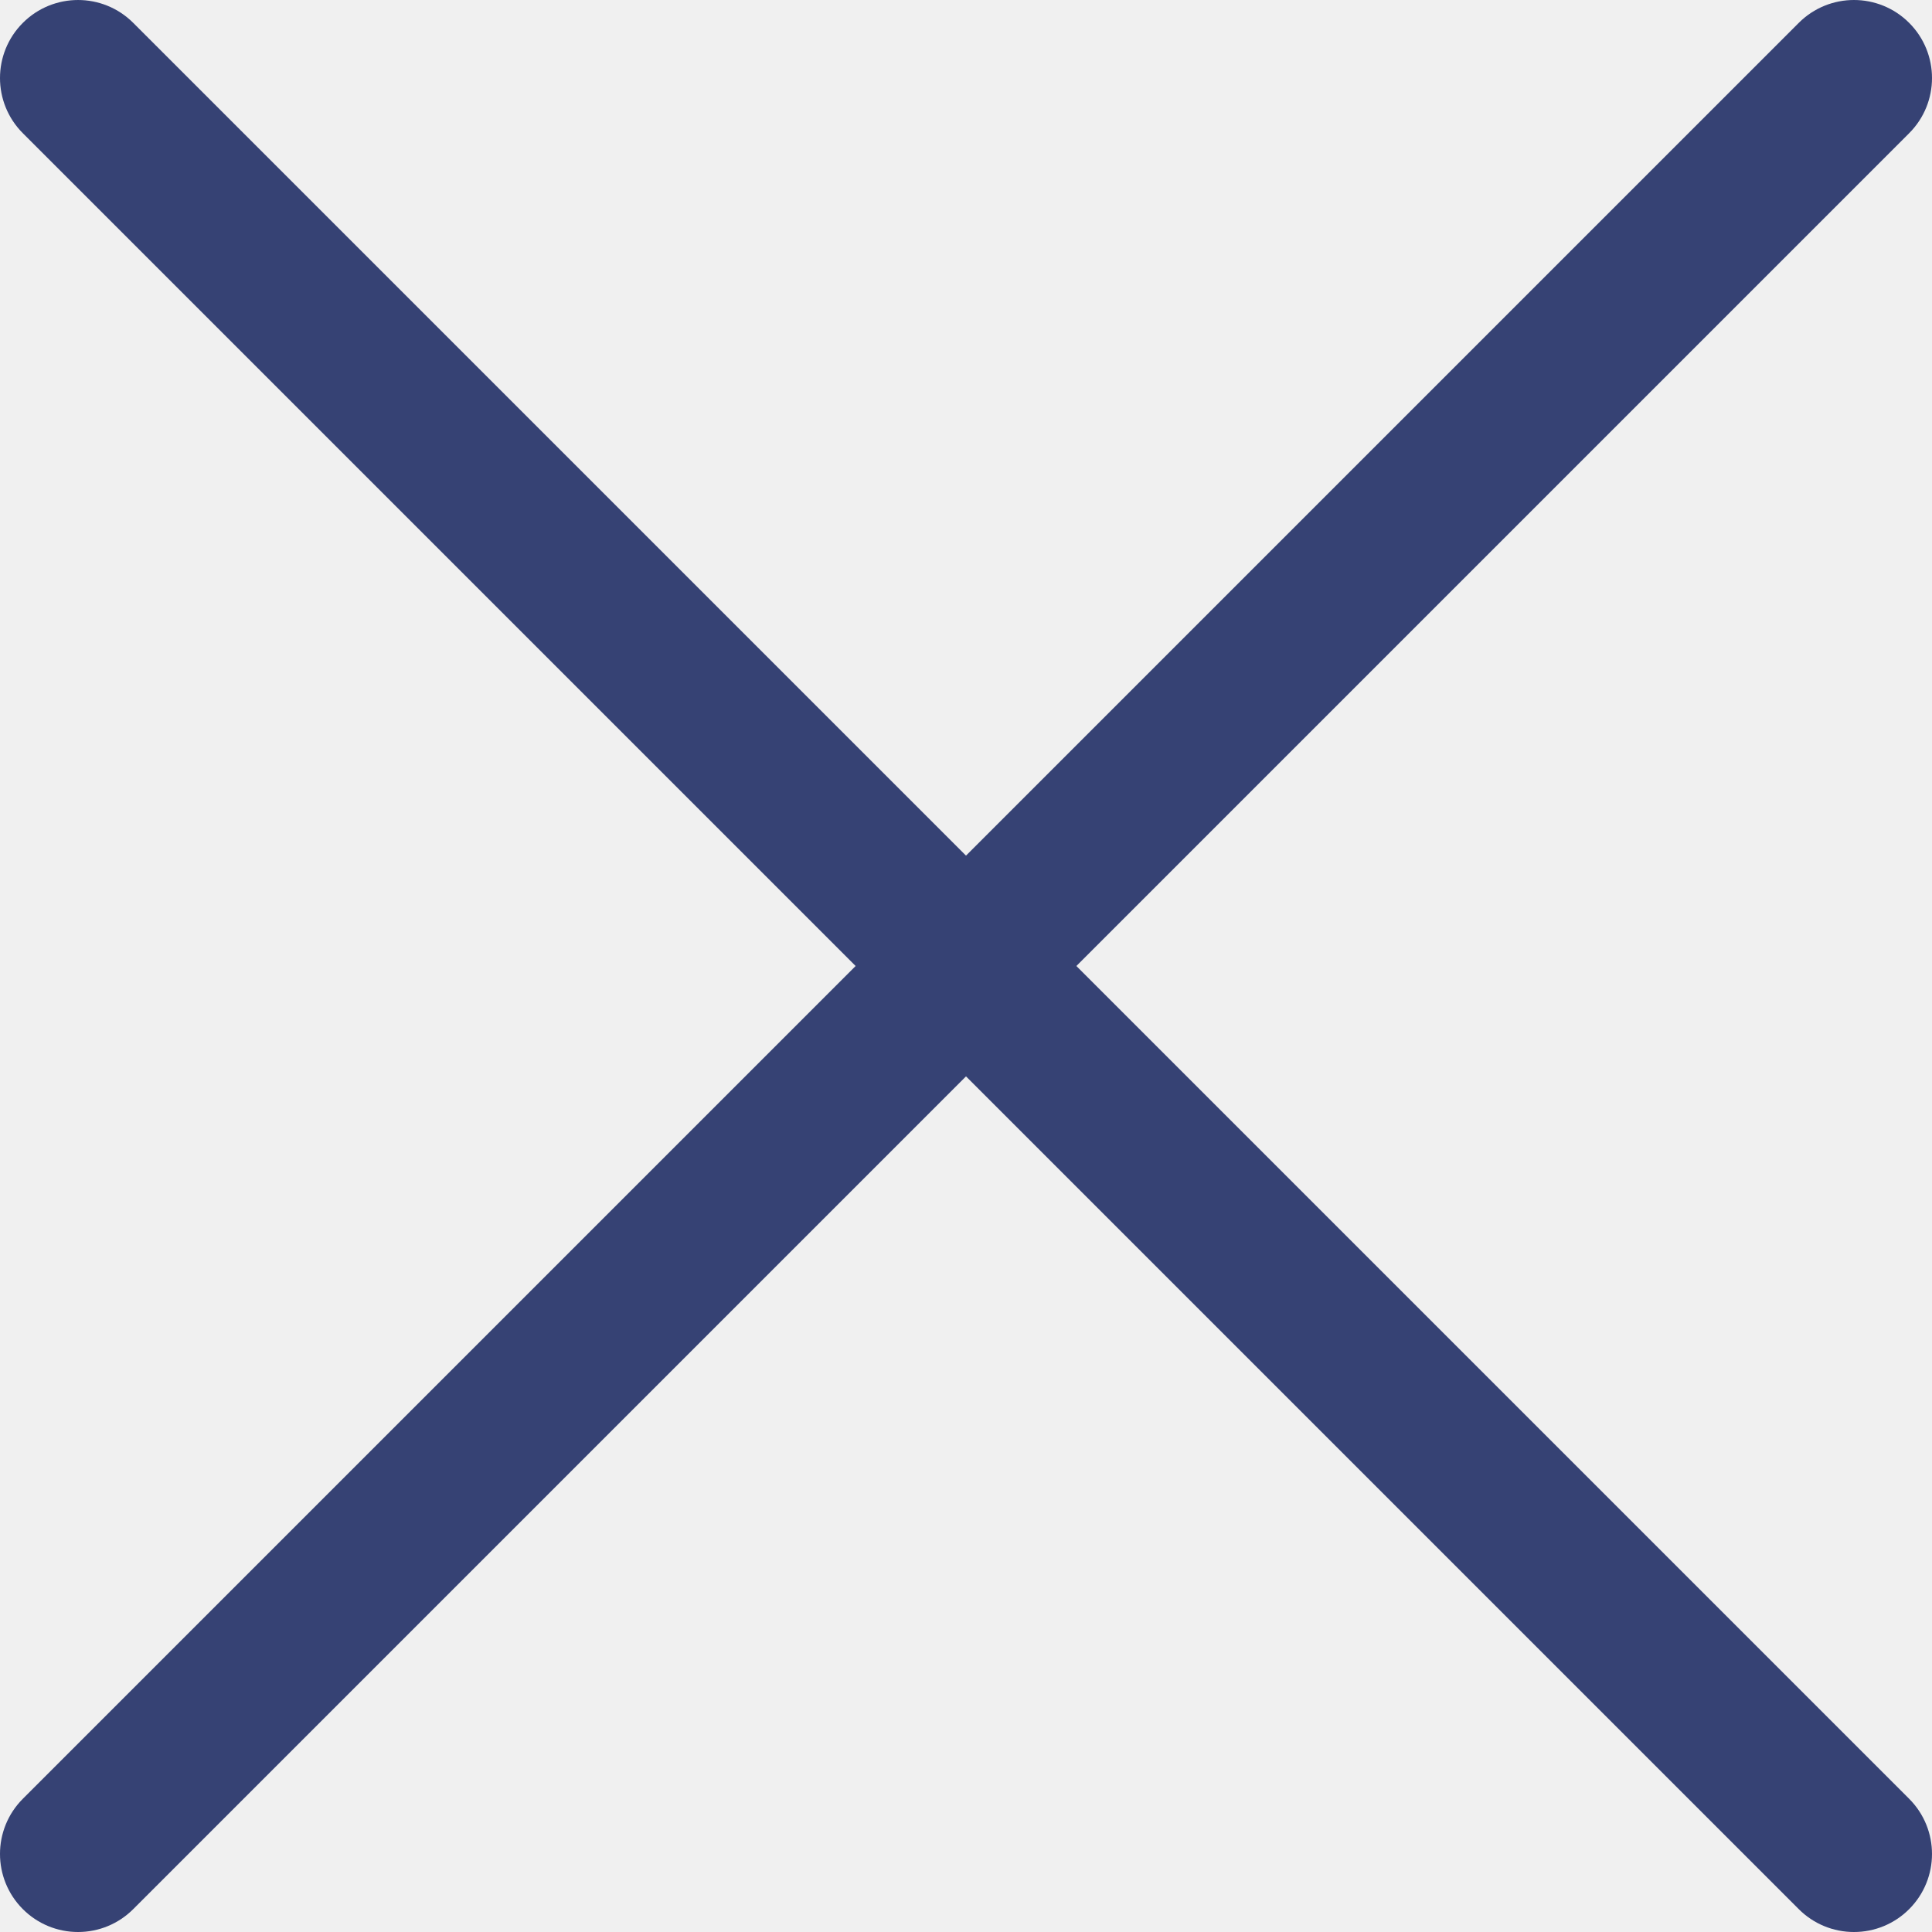
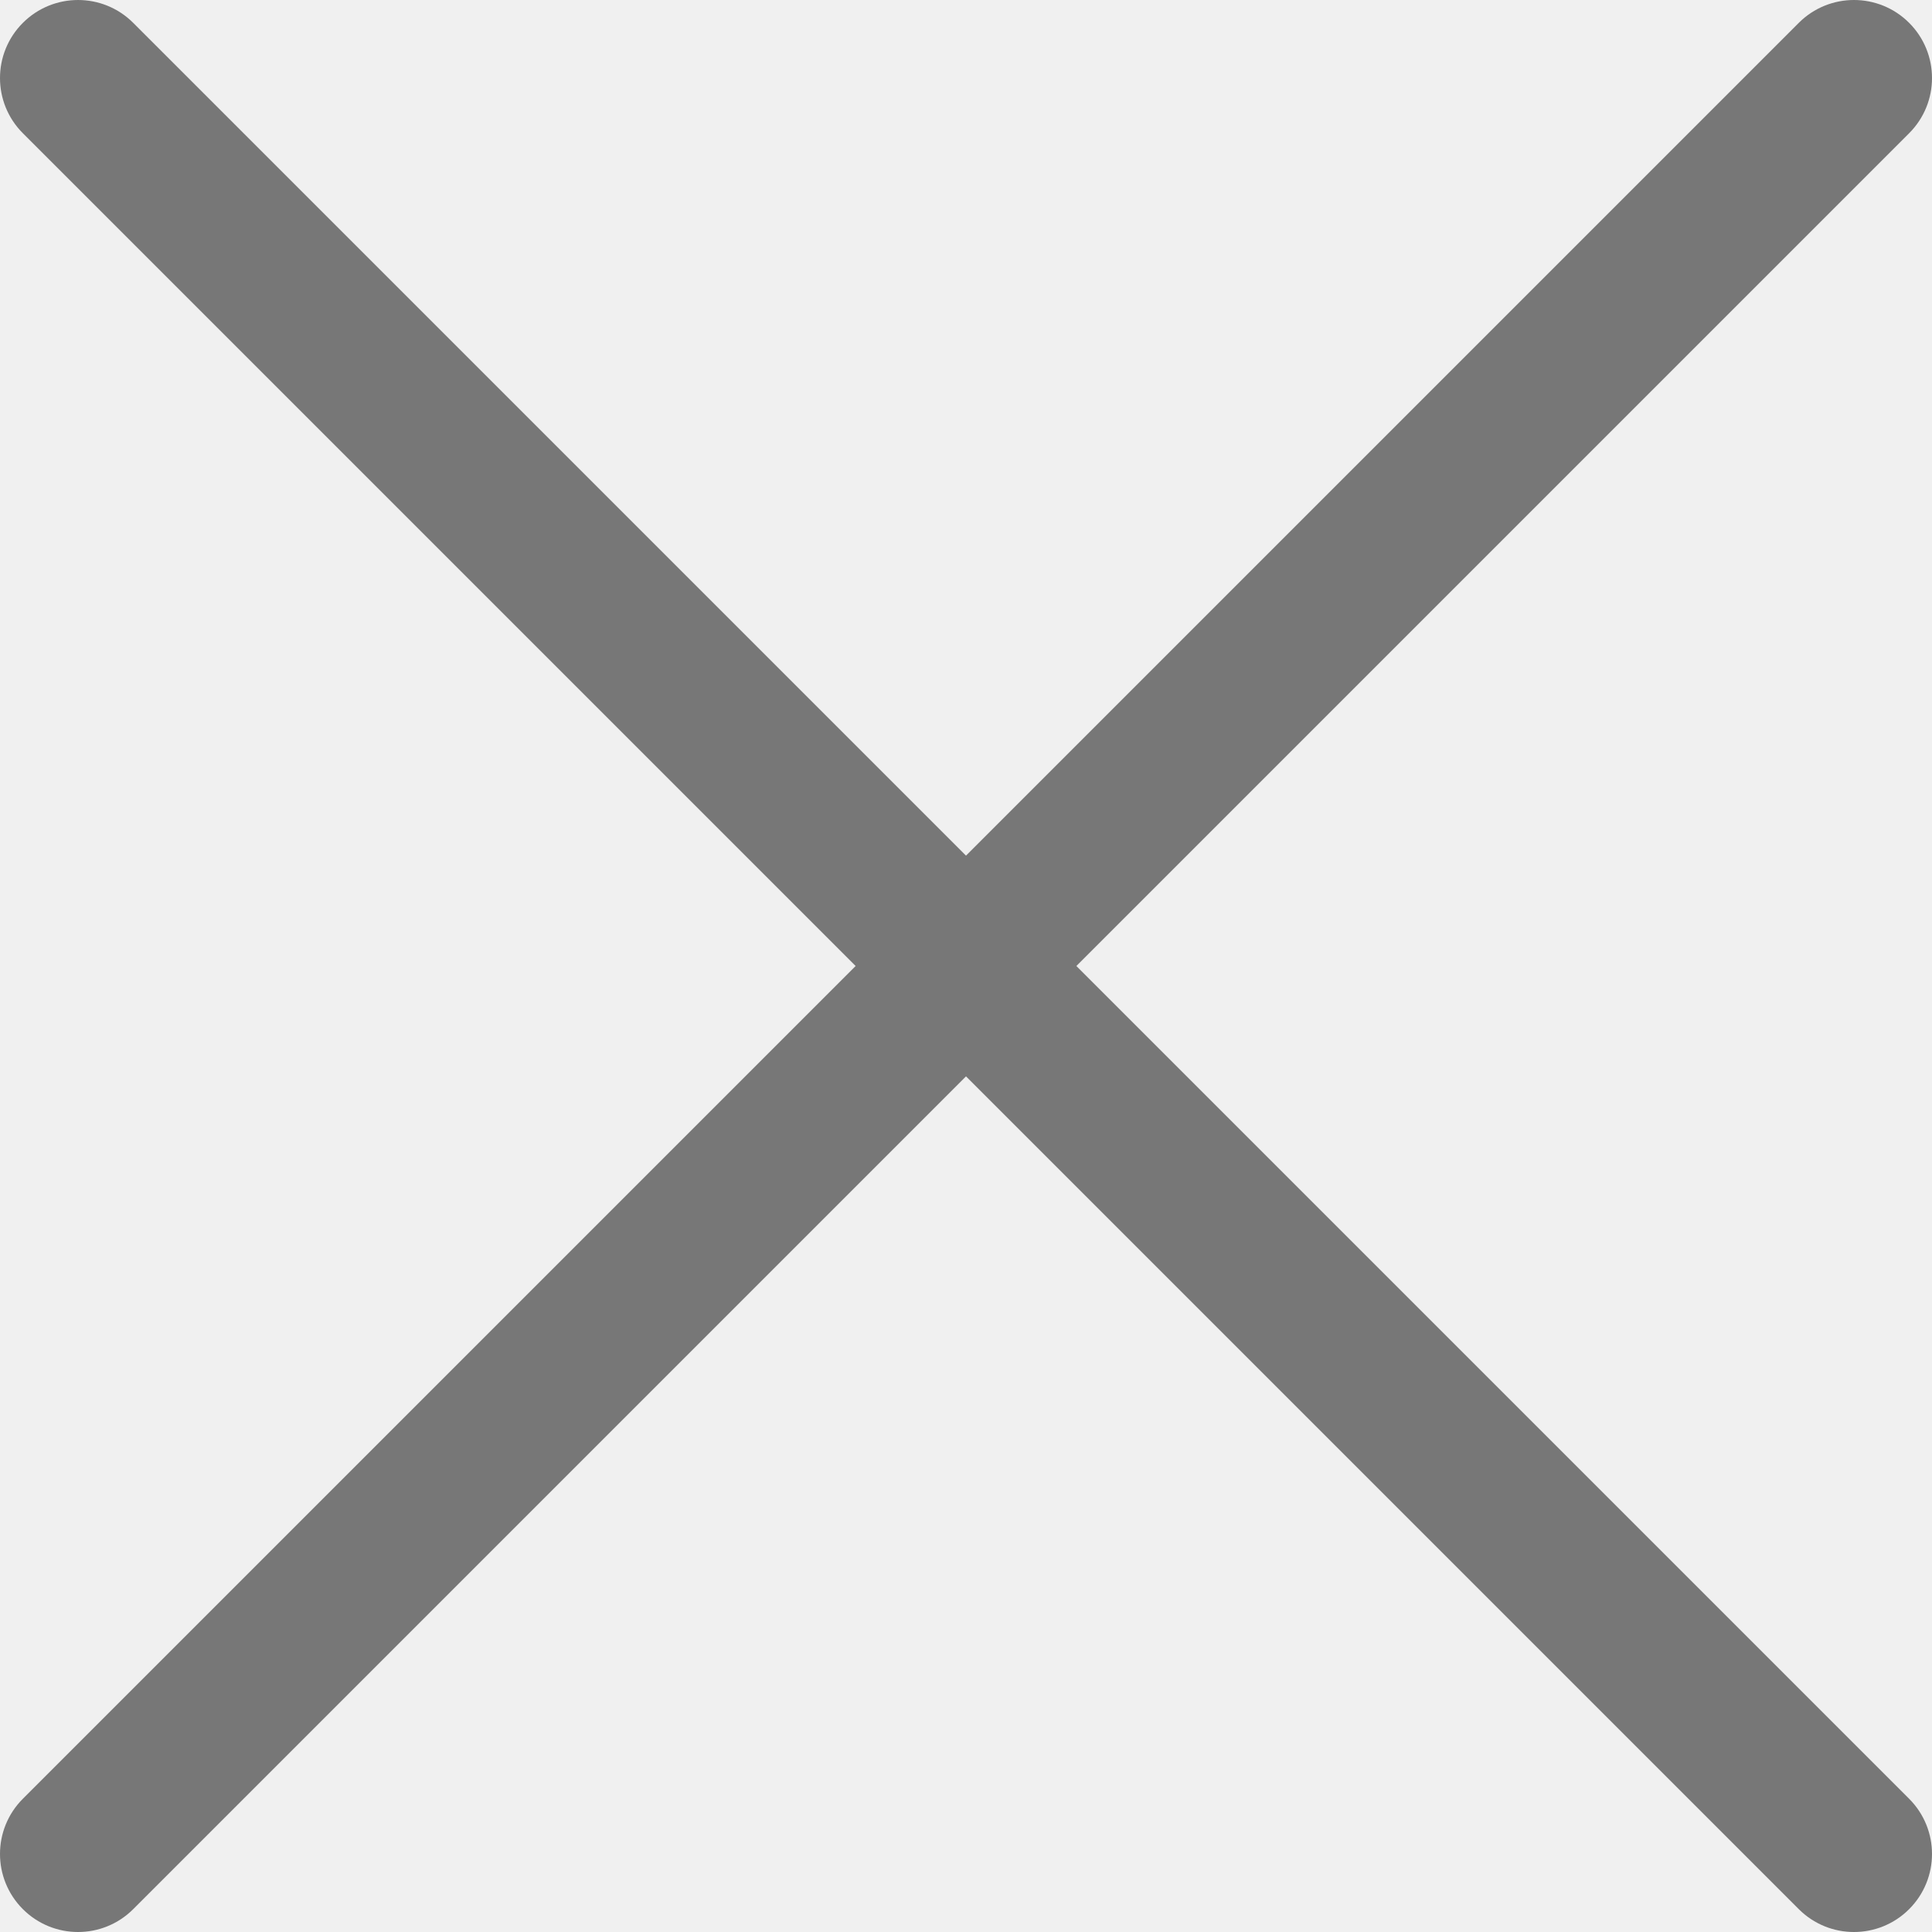
- <svg xmlns="http://www.w3.org/2000/svg" width="512" height="512" fill="none">
-   <g clip-path="url(#clip0)" fill="#364274">
-     <path d="M505.943 6.058c-8.077-8.077-21.172-8.077-29.249 0L6.058 476.693c-8.077 8.077-8.077 21.172 0 29.249A20.612 20.612 0 0020.683 512a20.614 20.614 0 0014.625-6.059L505.943 35.306c8.076-8.076 8.076-21.171 0-29.248z" />
-     <path d="M505.942 476.694L35.306 6.059c-8.076-8.077-21.172-8.077-29.248 0-8.077 8.076-8.077 21.171 0 29.248l470.636 470.636a20.616 20.616 0 0014.625 6.058 20.615 20.615 0 0014.624-6.057c8.075-8.078 8.075-21.173-.001-29.25z" />
+ <svg xmlns="http://www.w3.org/2000/svg" width="512" height="512" viewBox="0 0 512 512" fill="none">
+   <g clip-path="url(#clip0)">
+     <path d="M505.943 6.058C497.866 -2.019 484.771 -2.019 476.694 6.058L6.058 476.693C-2.019 484.77 -2.019 497.865 6.058 505.942C10.096 509.982 15.39 512 20.683 512C25.976 512 31.269 509.981 35.308 505.941L505.943 35.306C514.019 27.23 514.019 14.135 505.943 6.058Z" fill="#777777" />
+     <path d="M505.942 476.694L35.306 6.059C27.23 -2.018 14.134 -2.018 6.058 6.059C-2.019 14.135 -2.019 27.23 6.058 35.307L476.694 505.943C480.732 509.982 486.026 512.001 491.319 512.001C496.612 512.001 501.906 509.982 505.943 505.944C514.018 497.866 514.018 484.771 505.942 476.694Z" fill="#777777" />
  </g>
  <defs>
    <clipPath id="clip0">
-       <path fill="#fff" d="M0 0h512v512H0z" />
+       <rect width="512" height="512" fill="white" />
    </clipPath>
  </defs>
</svg>
